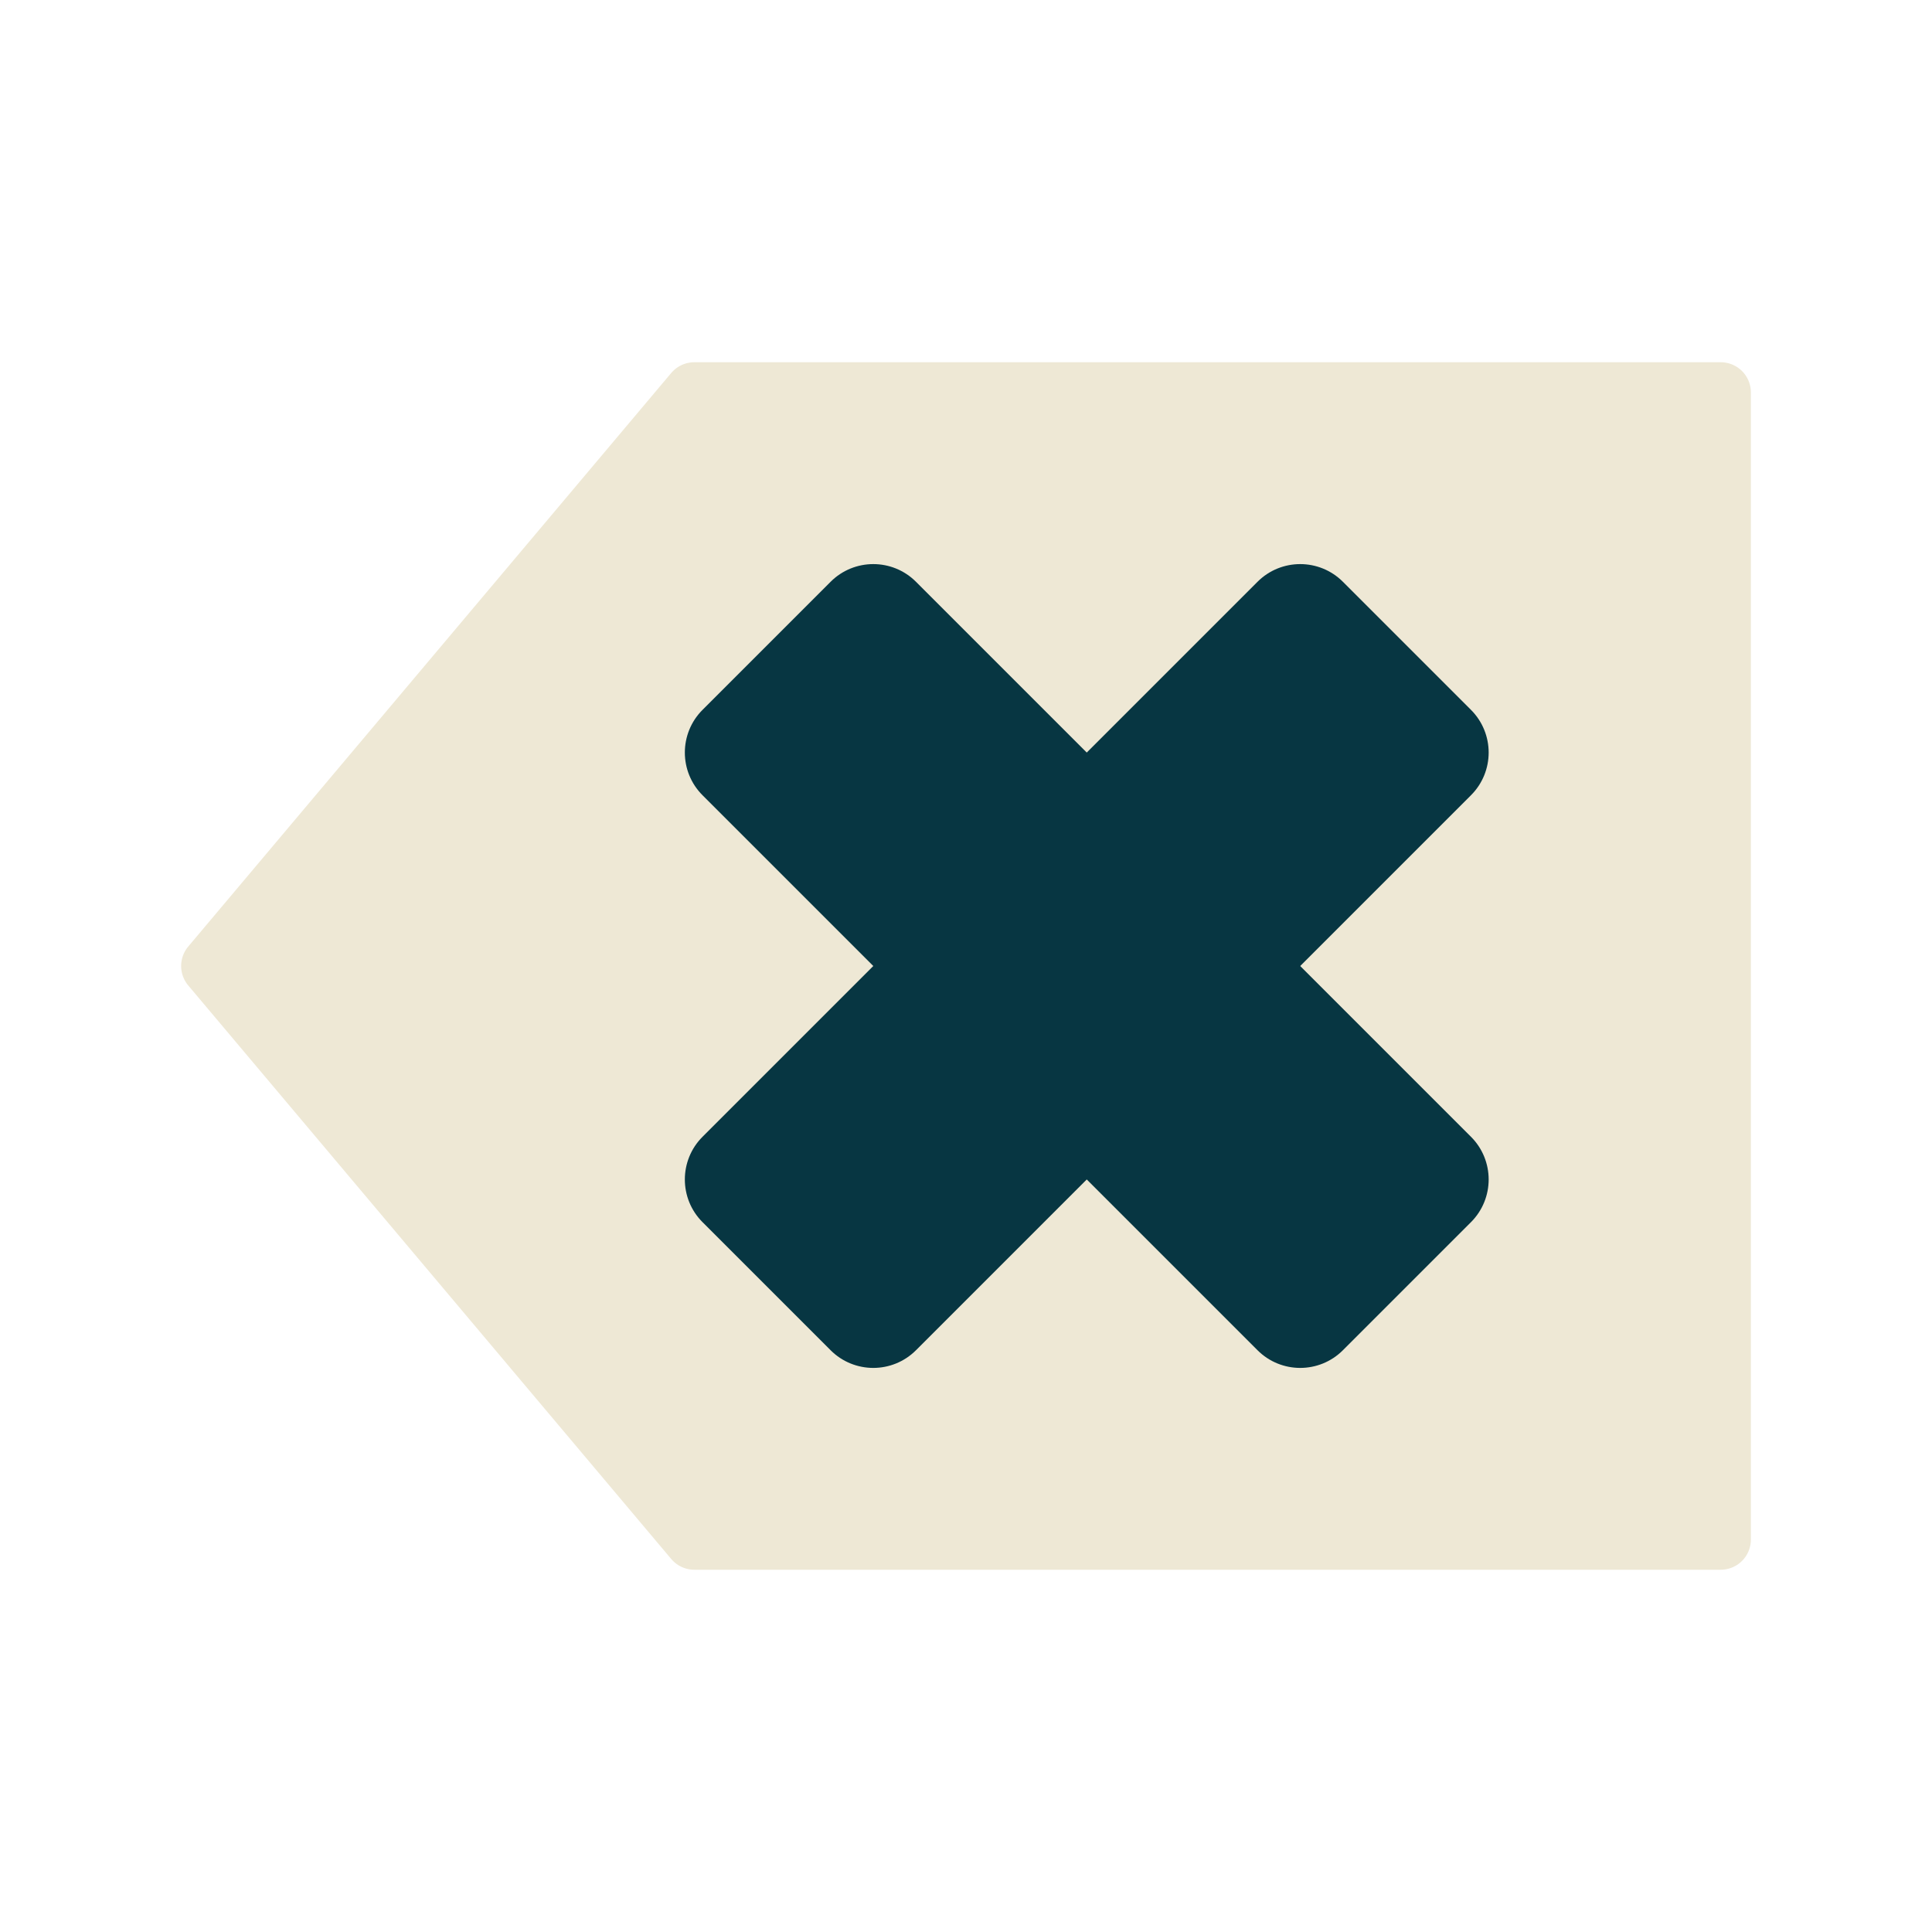
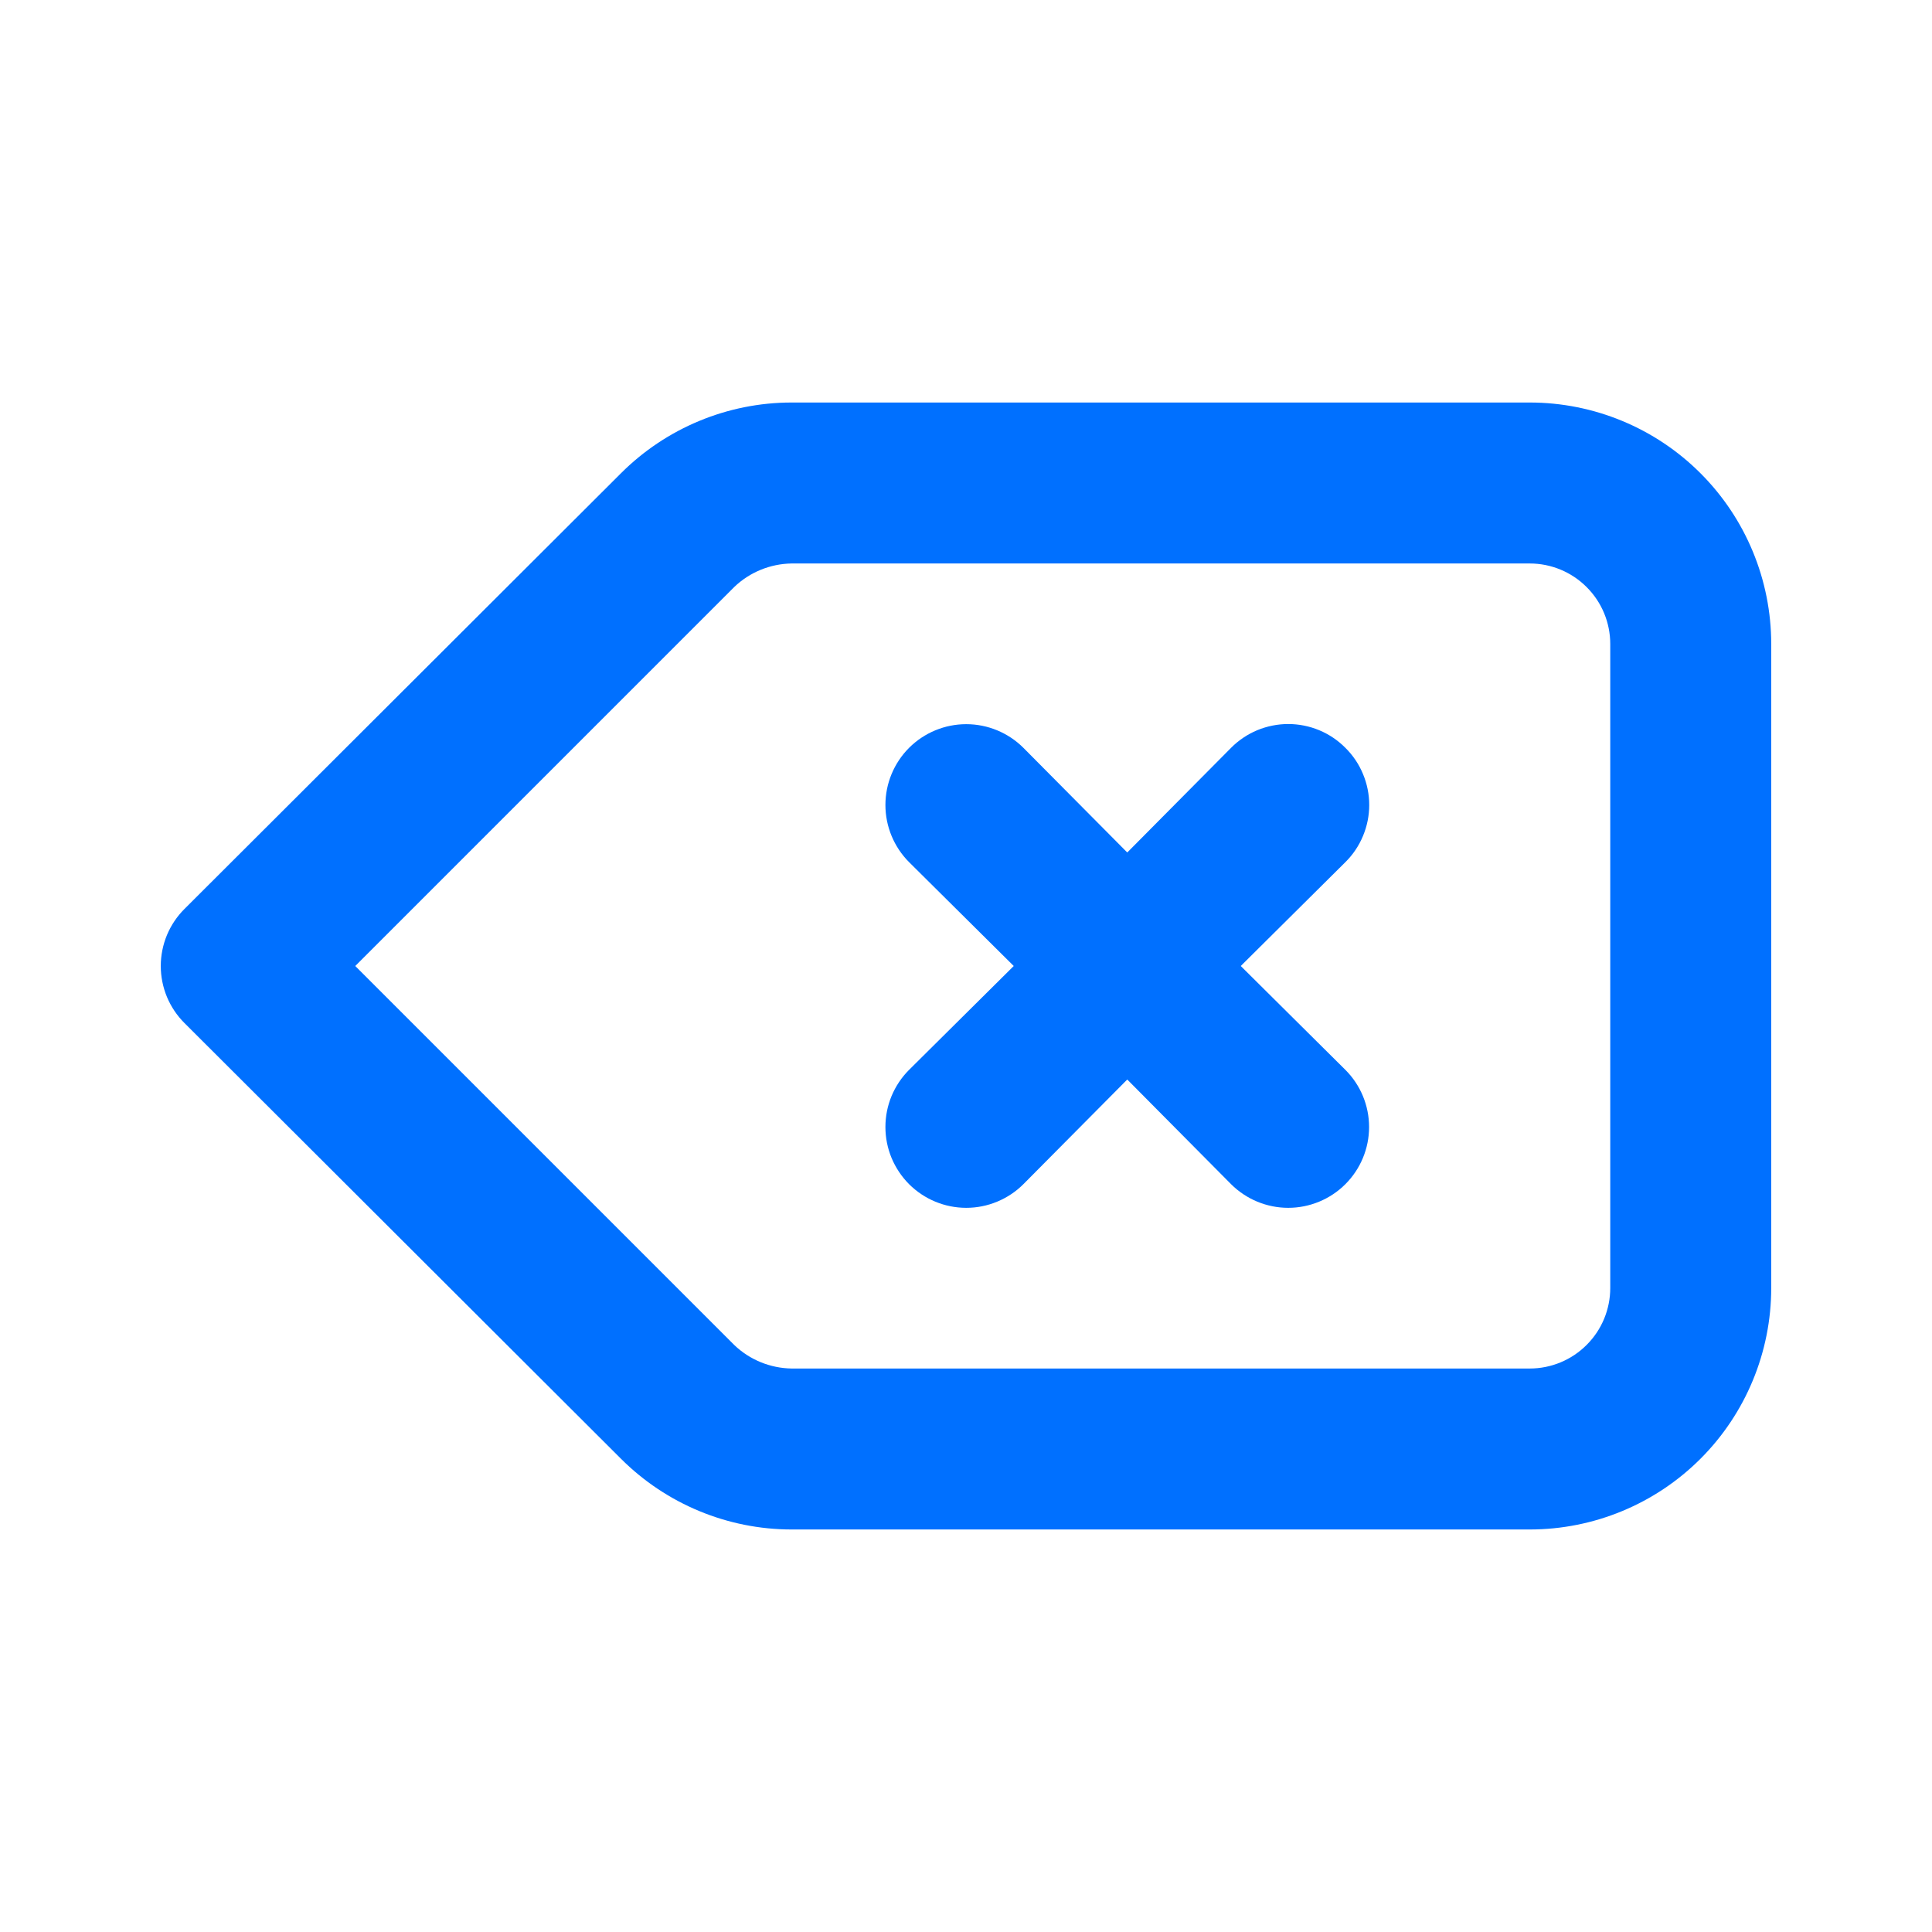
- <svg xmlns="http://www.w3.org/2000/svg" width="64" height="64" viewBox="0 0 64 64" id="svg4160" version="1.1">
-   <defs id="defs4162" />
-   <g id="layer2" style="display:inline;stroke:none" transform="translate(-3.532845,2.263642)">
-     <g id="g4020" style="display:inline;stroke:none">
-       <path id="rect838" style="opacity:0.998;fill:#eee8d5;fill-opacity:1;stroke:#eee8d5;stroke-width:2;stroke-linecap:round;stroke-linejoin:round;stroke-opacity:1" d="m 10.533,29.736 16,19 h 34 v -38 h -34 z" />
-       <rect style="opacity:0.998;fill:#073642;stroke-width:2;stroke-linecap:round;stroke-linejoin:round" id="rect852" width="30" height="10" x="-8.073" y="43.981" rx="2" ry="2" transform="rotate(-45)" />
-       <rect style="display:inline;opacity:0.998;fill:#073642;stroke:none;stroke-width:2;stroke-linecap:round;stroke-linejoin:round" id="rect852-6" width="30" height="10" x="-63.981" y="-11.927" rx="2" ry="2" transform="matrix(-0.7071068,-0.7071068,-0.7071068,0.7071068,0,0)" />
-     </g>
-   </g>
+ <svg xmlns="http://www.w3.org/2000/svg" width="41" height="41" viewBox="0 0 41 41" fill="none">
+   <path d="M32.463 8.542H16.798C15.439 8.543 14.137 9.084 13.176 10.045L3.917 19.287C3.757 19.446 3.63 19.635 3.543 19.843C3.457 20.051 3.412 20.274 3.412 20.5C3.412 20.726 3.457 20.949 3.543 21.157C3.63 21.365 3.757 21.554 3.917 21.713L13.176 30.955C14.137 31.916 15.439 32.457 16.798 32.458H32.463C33.823 32.458 35.126 31.918 36.087 30.957C37.048 29.996 37.588 28.692 37.588 27.333V13.667C37.588 12.307 37.048 11.004 36.087 10.043C35.126 9.082 33.823 8.542 32.463 8.542ZM34.172 27.333C34.172 27.786 33.992 28.221 33.671 28.541C33.351 28.862 32.916 29.042 32.463 29.042H16.798C16.346 29.035 15.912 28.858 15.585 28.546L7.539 20.5L15.585 12.454C15.912 12.142 16.346 11.965 16.798 11.958H32.463C32.916 11.958 33.351 12.138 33.671 12.459C33.992 12.779 34.172 13.213 34.172 13.667V27.333ZM28.551 15.87C28.392 15.71 28.204 15.583 27.995 15.496C27.787 15.41 27.564 15.365 27.338 15.365C27.113 15.365 26.89 15.41 26.681 15.496C26.473 15.583 26.284 15.71 26.125 15.87L23.922 18.091L21.718 15.87C21.396 15.549 20.96 15.368 20.505 15.368C20.05 15.368 19.614 15.549 19.292 15.87C18.971 16.192 18.79 16.628 18.79 17.083C18.79 17.538 18.971 17.974 19.292 18.296L21.513 20.5L19.292 22.704C19.133 22.863 19.007 23.052 18.92 23.26C18.834 23.468 18.79 23.691 18.79 23.917C18.79 24.142 18.834 24.365 18.92 24.573C19.007 24.781 19.133 24.97 19.292 25.13C19.614 25.451 20.05 25.632 20.505 25.632C20.73 25.632 20.953 25.588 21.162 25.501C21.37 25.415 21.559 25.289 21.718 25.13L23.922 22.909L26.125 25.13C26.447 25.451 26.884 25.632 27.338 25.632C27.793 25.632 28.23 25.451 28.551 25.13C28.873 24.808 29.054 24.372 29.054 23.917C29.054 23.462 28.873 23.025 28.551 22.704L26.331 20.5L28.551 18.296C28.712 18.137 28.839 17.948 28.925 17.74C29.012 17.532 29.057 17.309 29.057 17.083C29.057 16.858 29.012 16.634 28.925 16.426C28.839 16.218 28.712 16.029 28.551 15.87Z" fill="#0070FF" />
</svg>
